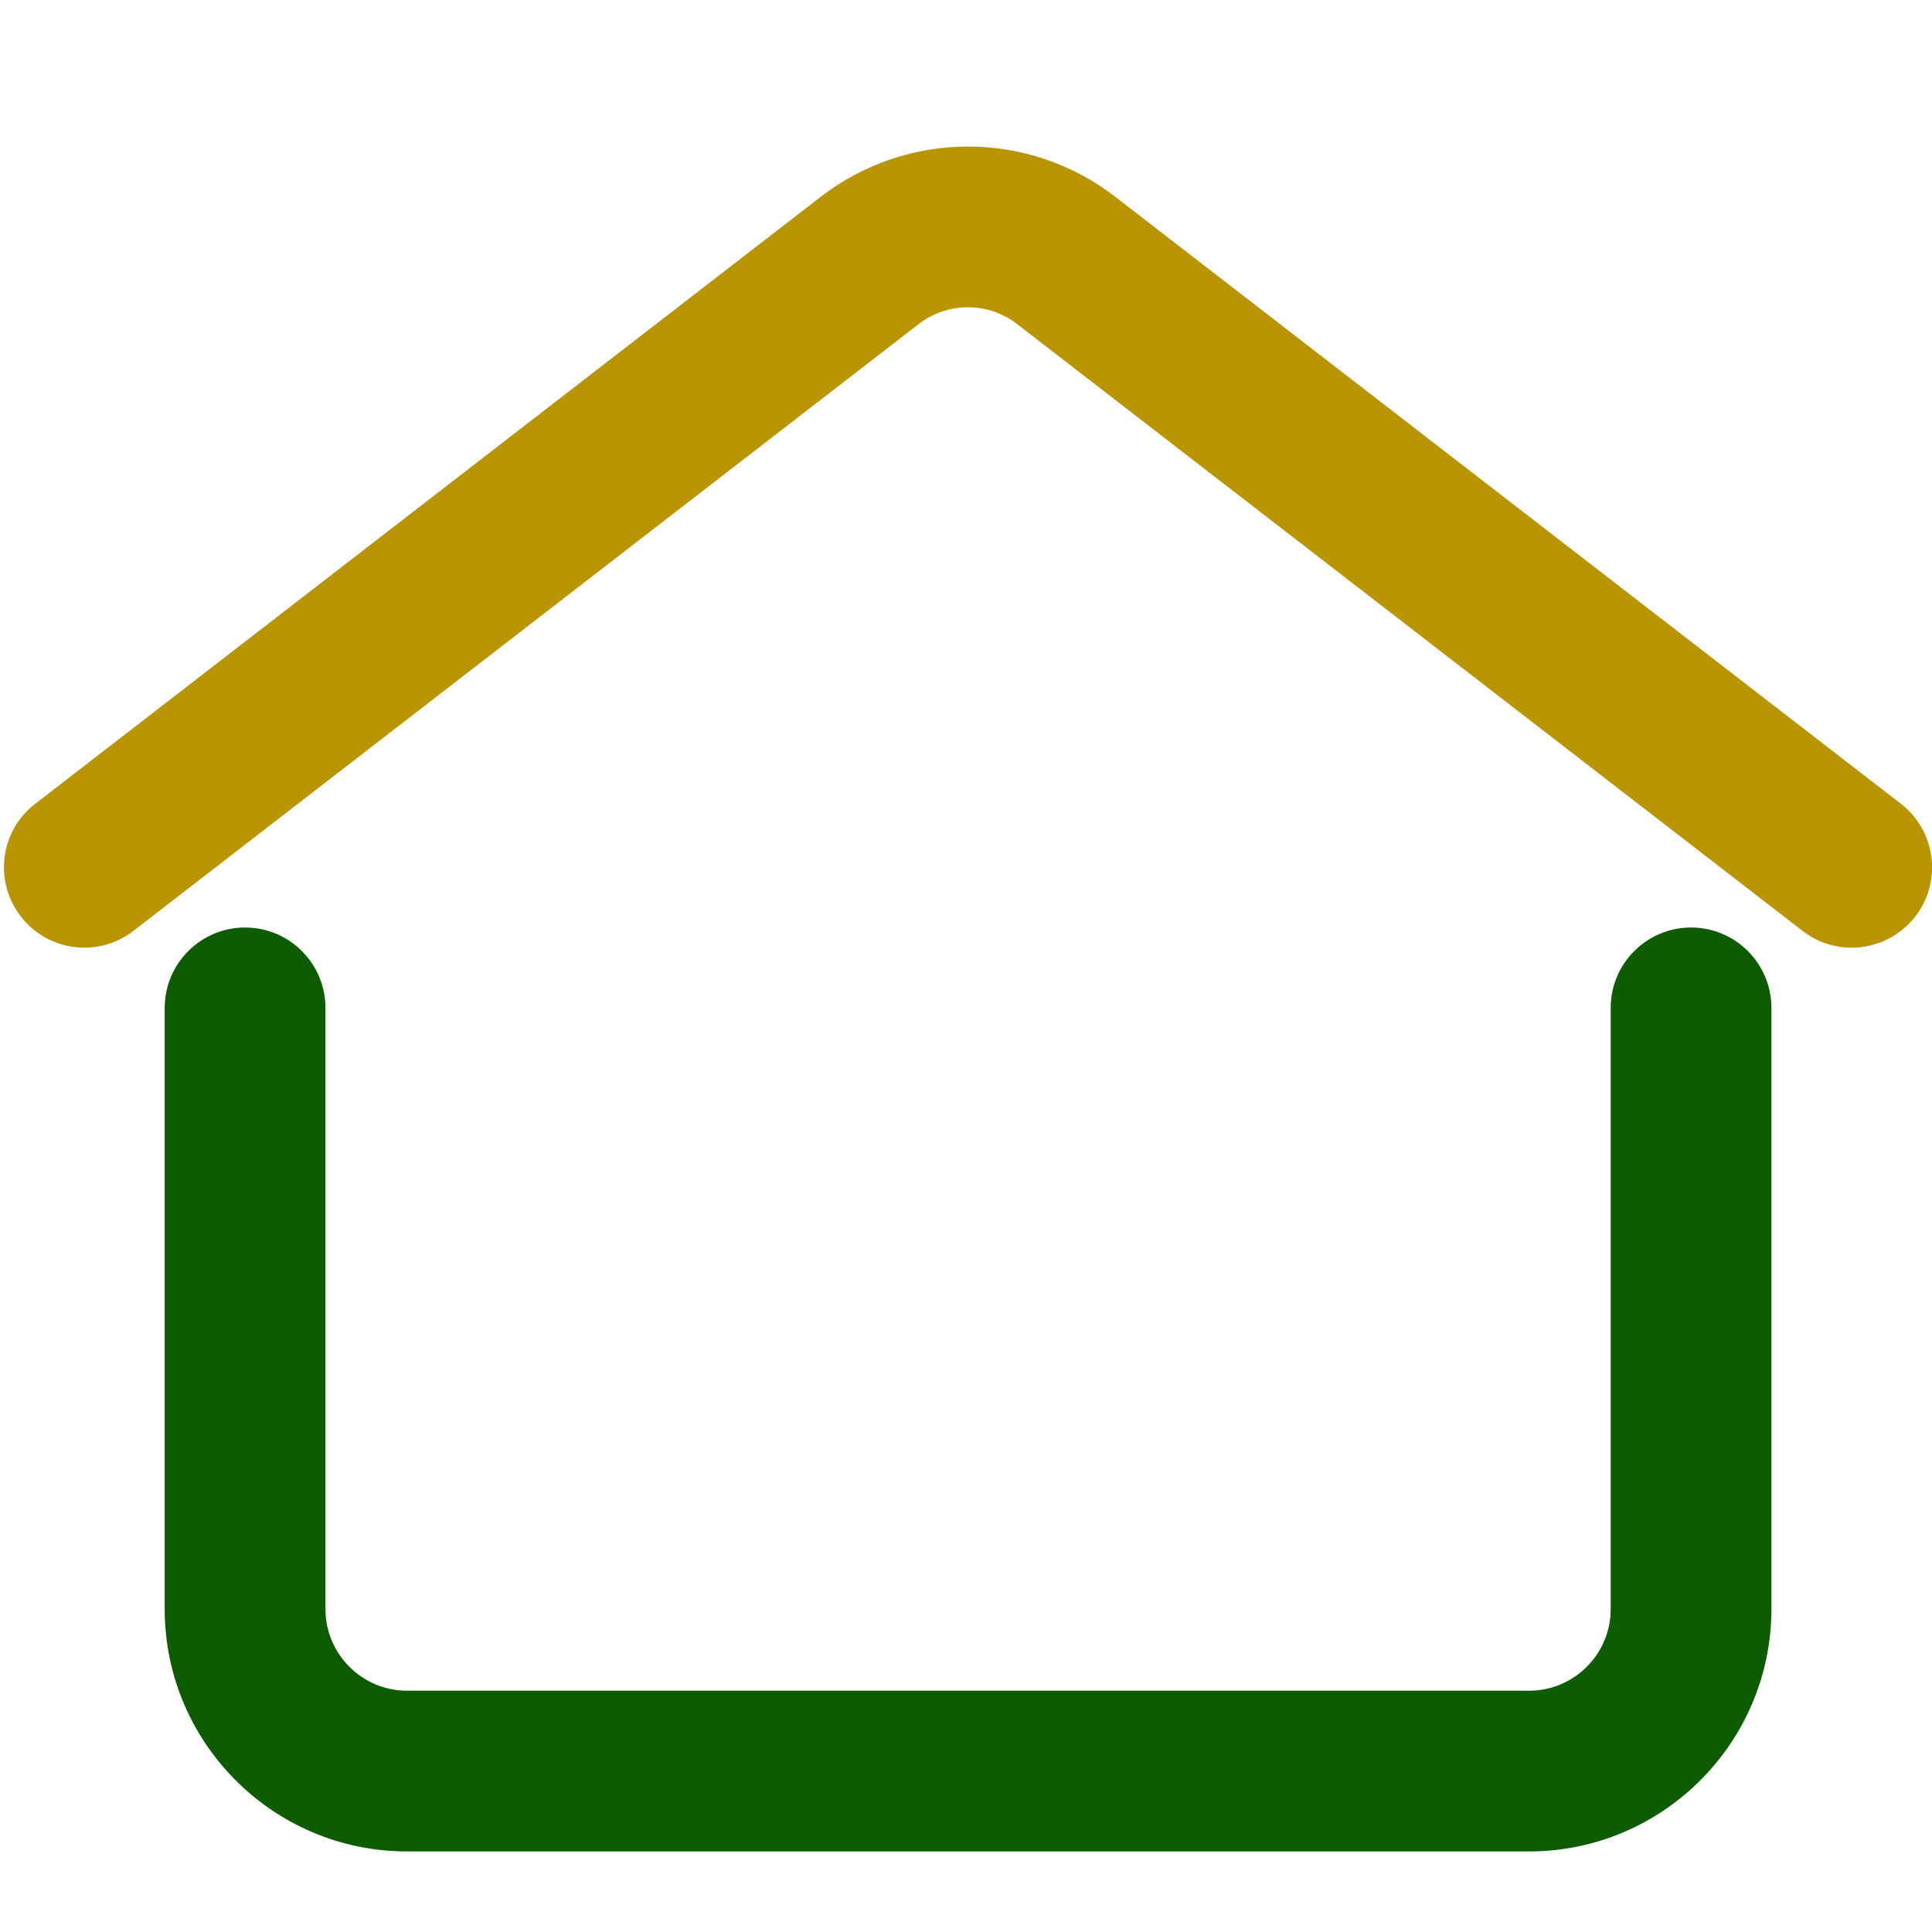
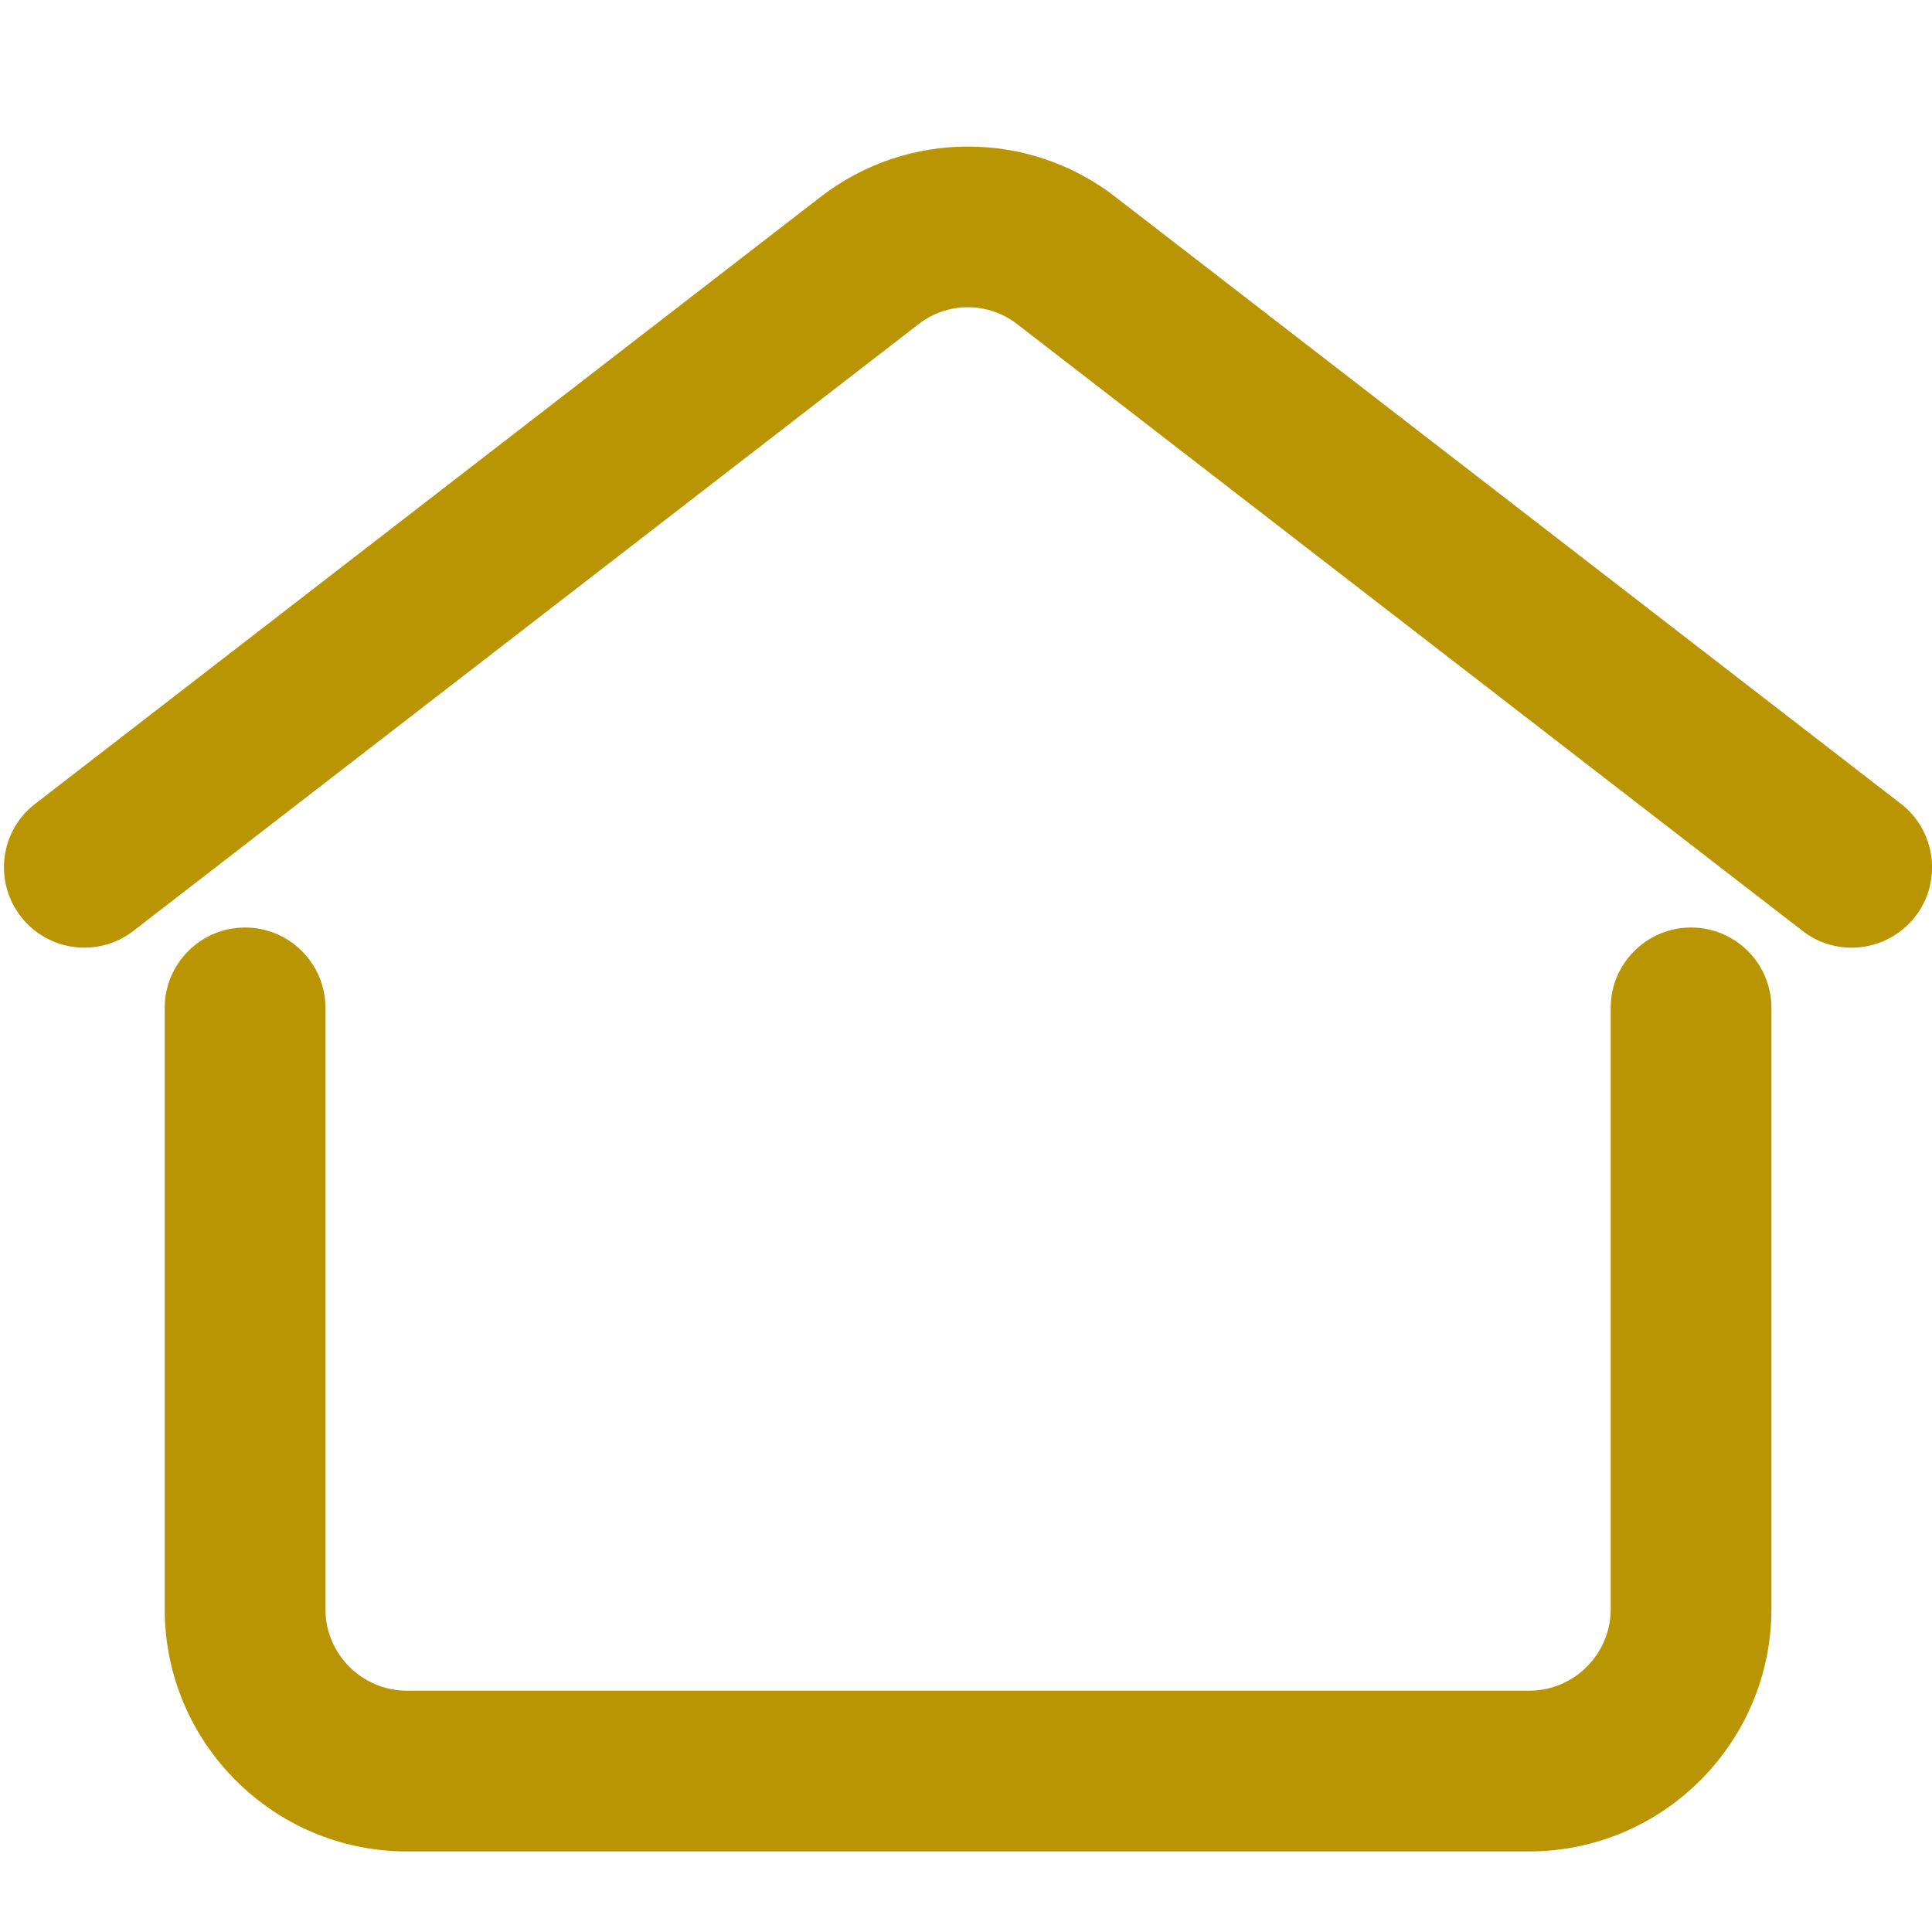
<svg xmlns="http://www.w3.org/2000/svg" width="800px" height="800px" viewBox="0 0 1024 1024" class="icon" version="1.1" fill="#000000">
  <g id="SVGRepo_bgCarrier" stroke-width="0" />
  <g id="SVGRepo_tracerCarrier" stroke-linecap="round" stroke-linejoin="round" />
  <g id="SVGRepo_iconCarrier">
    <path d="M981.4 502.3c-9.1 0-18.3-2.9-26-8.9L539 171.7c-15.3-11.8-36.7-11.8-52 0L70.7 493.4c-18.6 14.4-45.4 10.9-59.7-7.7-14.4-18.6-11-45.4 7.7-59.7L435 104.3c46-35.5 110.2-35.5 156.1 0L1007.5 426c18.6 14.4 22 41.1 7.7 59.7-8.5 10.9-21.1 16.6-33.8 16.6z" fill="#BA9503" />
-     <path d="M810.4 981.3H215.7c-70.8 0-128.4-57.6-128.4-128.4V534.2c0-23.5 19.1-42.6 42.6-42.6s42.6 19.1 42.6 42.6v318.7c0 23.8 19.4 43.2 43.2 43.2h594.8c23.8 0 43.2-19.4 43.2-43.2V534.2c0-23.5 19.1-42.6 42.6-42.6s42.6 19.1 42.6 42.6v318.7c-0.1 70.8-57.7 128.4-128.5 128.4z" fill="#0D5C02" />
+     <path d="M810.4 981.3H215.7c-70.8 0-128.4-57.6-128.4-128.4V534.2c0-23.5 19.1-42.6 42.6-42.6s42.6 19.1 42.6 42.6v318.7c0 23.8 19.4 43.2 43.2 43.2h594.8c23.8 0 43.2-19.4 43.2-43.2V534.2c0-23.5 19.1-42.6 42.6-42.6s42.6 19.1 42.6 42.6v318.7c-0.1 70.8-57.7 128.4-128.5 128.4z" fill="#BA9503" />
  </g>
</svg>
